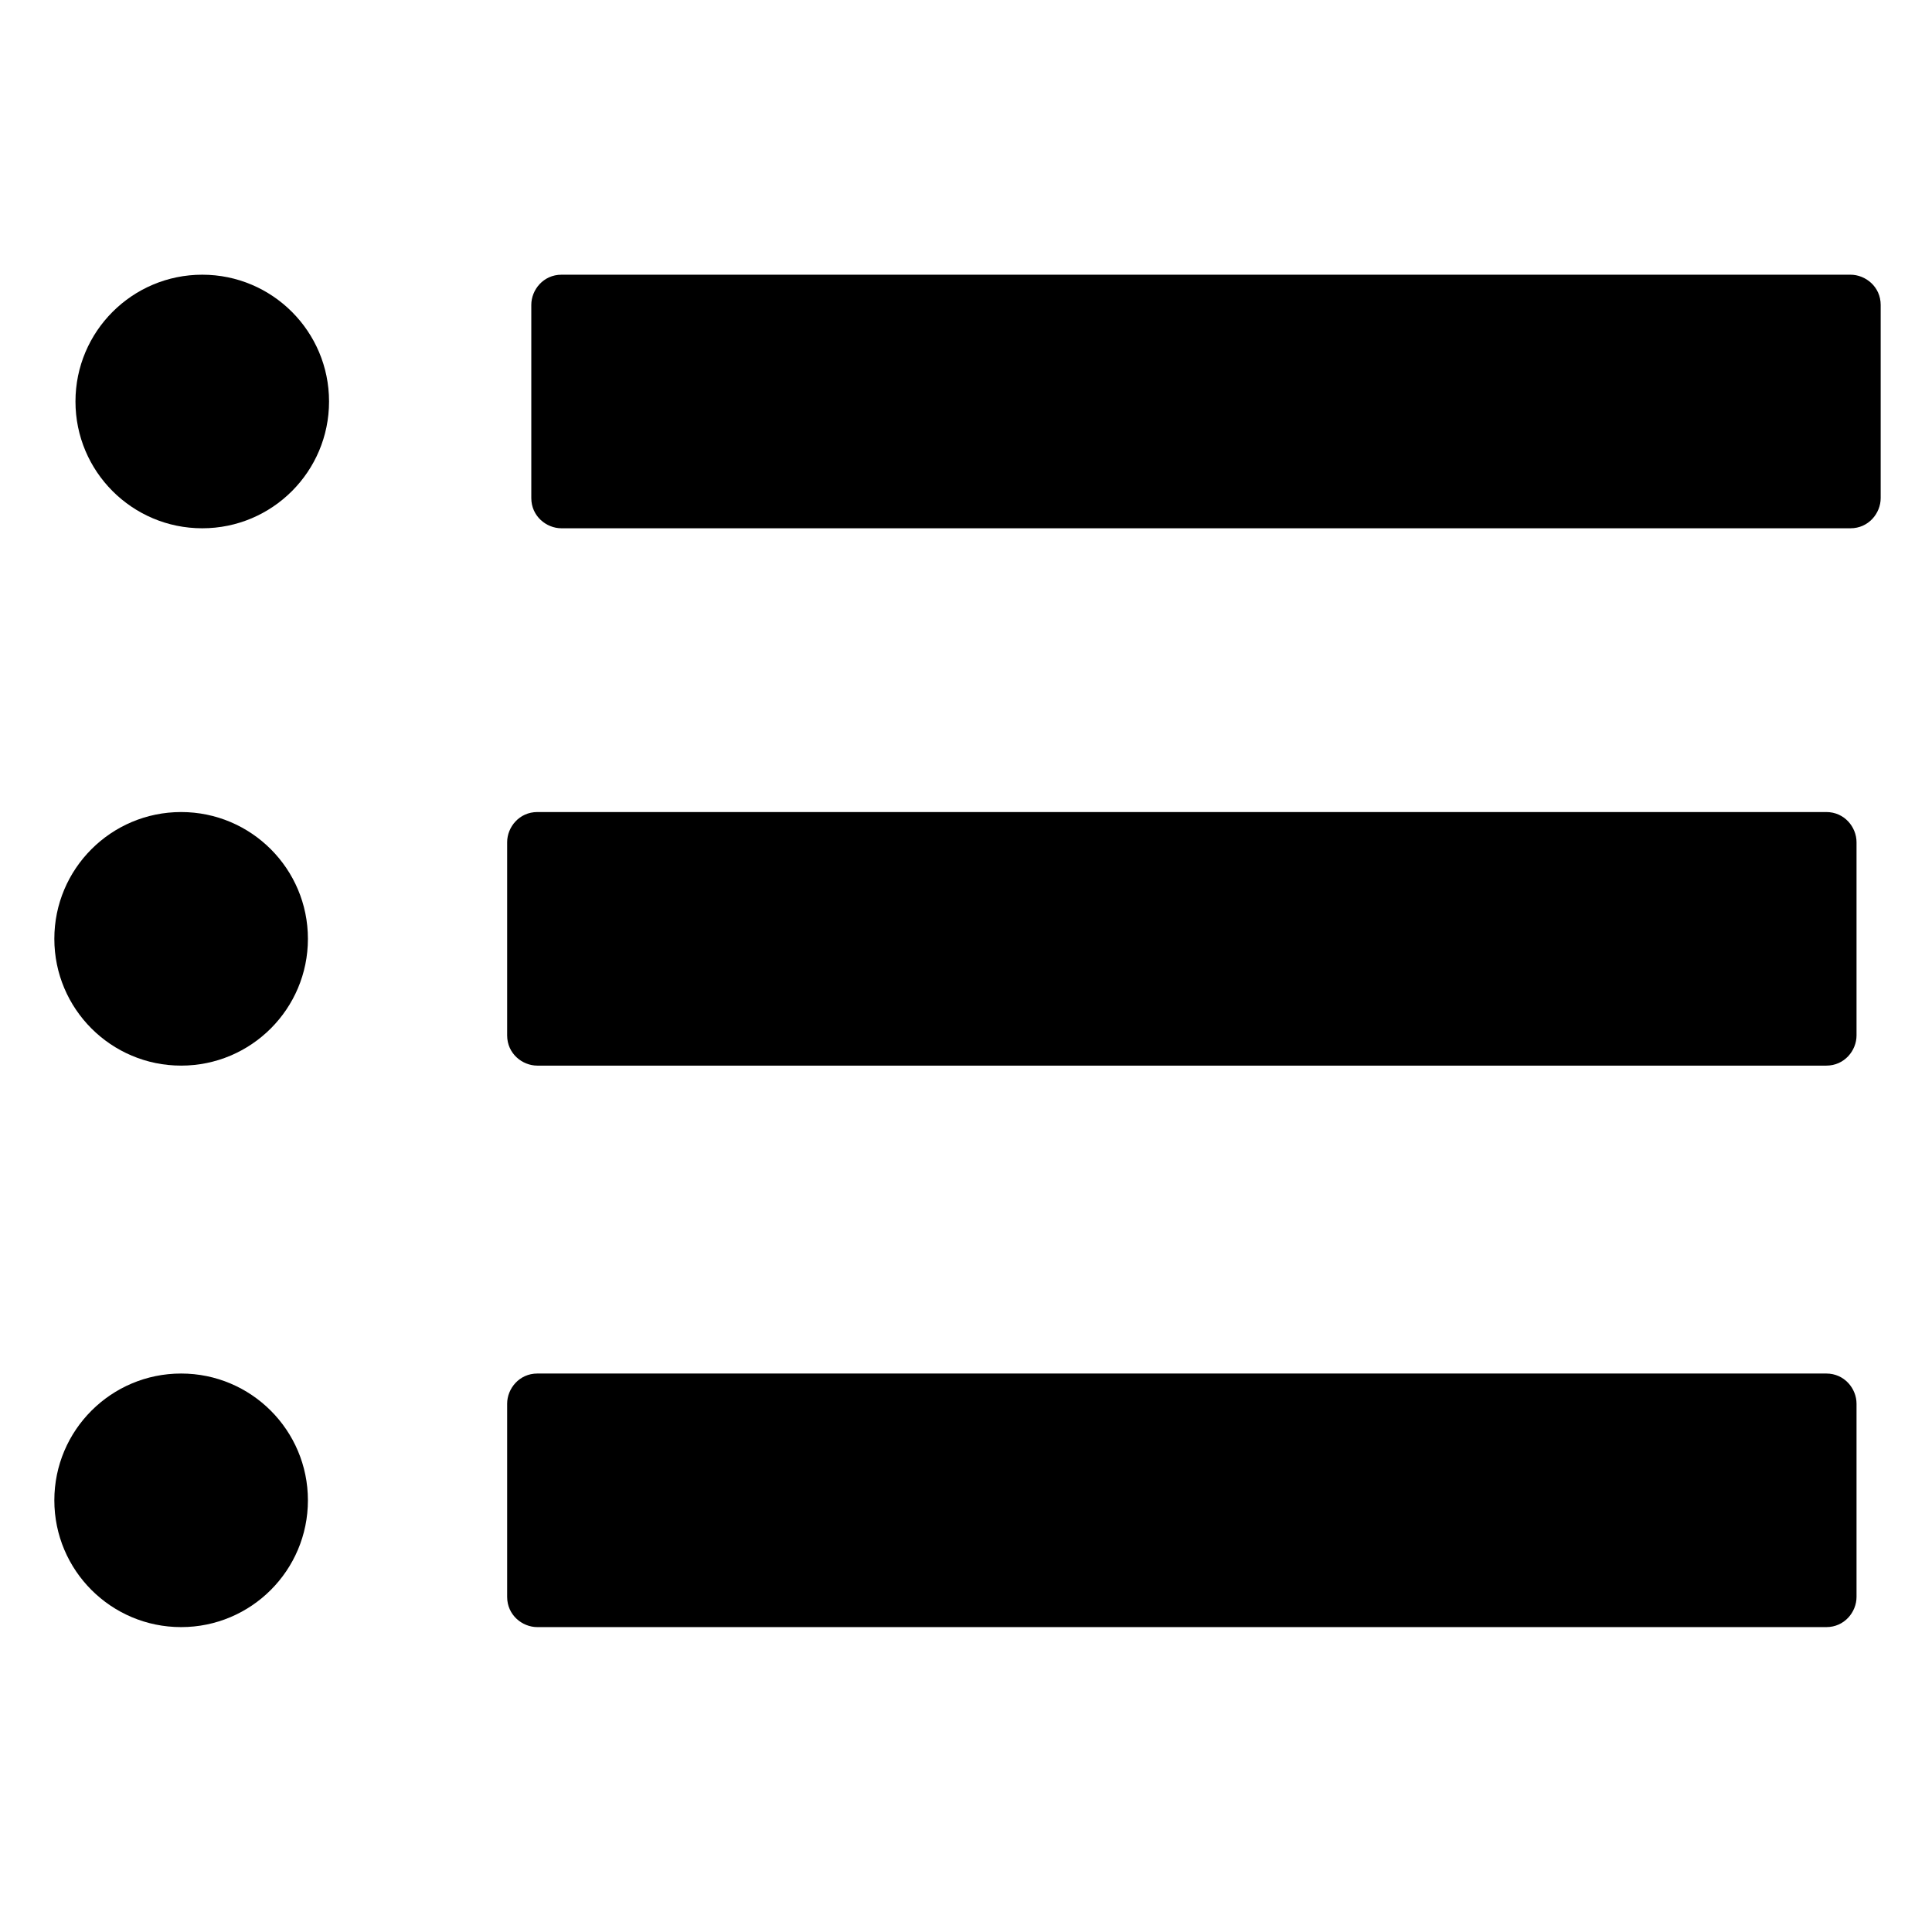
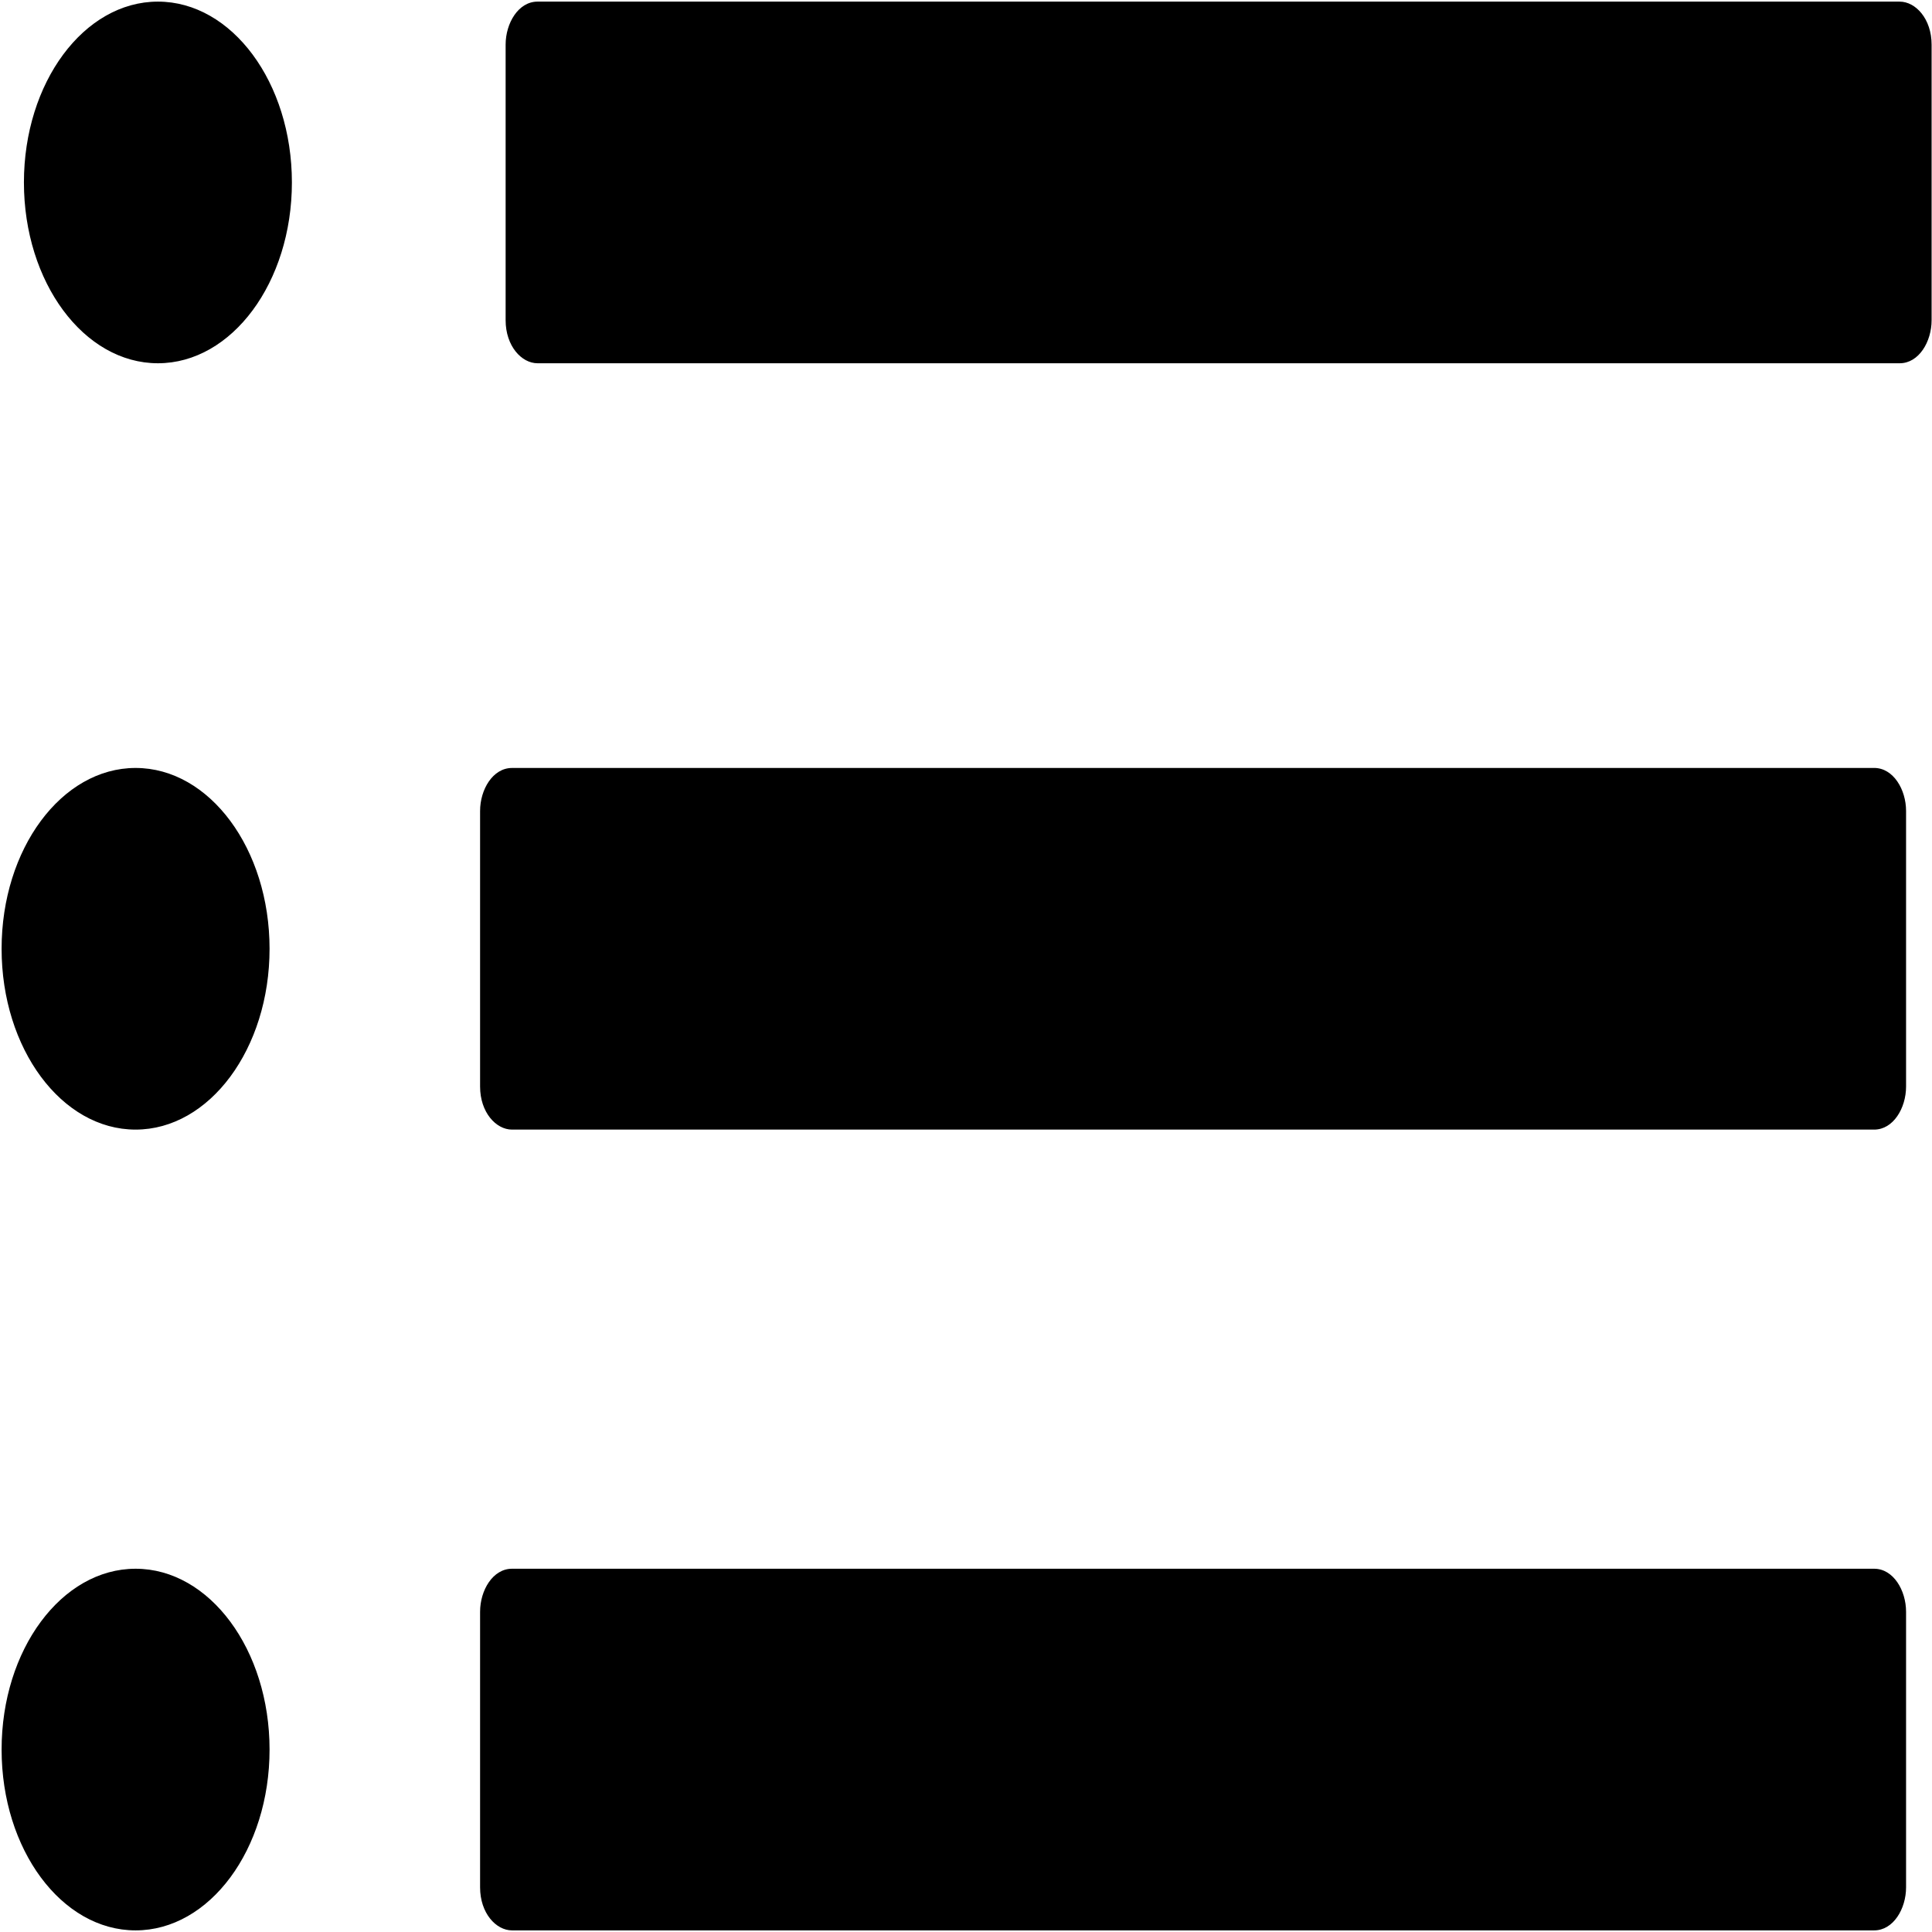
- <svg xmlns="http://www.w3.org/2000/svg" t="1525761666409" class="icon" style="" viewBox="0 0 1024 1024" version="1.1" p-id="10880" width="200" height="200">
-   <defs>
-     <style type="text/css" />
-   </defs>
-   <path d="M107.2 212.8m-67.2 0a4.2 4.2 0 1 0 134.4 0 4.2 4.2 0 1 0-134.4 0Z" p-id="10881" />
-   <path d="M980.8 145.6 297.6 145.6c-9.6 0-16 8-16 16l0 102.4c0 9.6 8 16 16 16l683.2 0c9.6 0 16-8 16-16l0-102.4C996.8 152 988.8 145.6 980.8 145.6z" p-id="10882" />
-   <path d="M96 497.6m-67.2 0a4.2 4.2 0 1 0 134.4 0 4.2 4.2 0 1 0-134.4 0Z" p-id="10883" />
-   <path d="M968 430.4 284.8 430.4c-9.6 0-16 8-16 16l0 102.4c0 9.6 8 16 16 16l683.2 0c9.6 0 16-8 16-16l0-102.4C984 438.4 977.6 430.4 968 430.4z" p-id="10884" />
-   <path d="M96 795.2m-67.2 0a4.2 4.2 0 1 0 134.4 0 4.2 4.2 0 1 0-134.4 0Z" p-id="10885" />
-   <path d="M968 728 284.8 728c-9.6 0-16 8-16 16l0 102.4c0 9.6 8 16 16 16l683.2 0c9.6 0 16-8 16-16l0-102.4C984 736 977.6 728 968 728z" p-id="10886" />
+ <svg xmlns="http://www.w3.org/2000/svg" width="128" height="128">
+   <path d="M1.585 12.087c0 6.616 3.974 11.98 8.877 11.98 4.902 0 8.877-5.364 8.877-11.98 0-6.616-3.975-11.98-8.877-11.98-4.903 0-8.877 5.364-8.877 11.98zM125.86.107H35.613c-1.268 0-2.114 1.426-2.114 2.852v18.255c0 1.712 1.057 2.853 2.114 2.853h90.247c1.268 0 2.114-1.426 2.114-2.853V2.96c0-1.711-1.057-2.852-2.114-2.852zM.106 62.86c0 6.615 3.974 11.979 8.876 11.979 4.903 0 8.877-5.364 8.877-11.98 0-6.616-3.974-11.98-8.877-11.98-4.902 0-8.876 5.364-8.876 11.98zM124.17 50.88H33.921c-1.268 0-2.114 1.425-2.114 2.851v18.256c0 1.711 1.057 2.852 2.114 2.852h90.247c1.268 0 2.114-1.426 2.114-2.852V53.73c0-1.426-.846-2.852-2.114-2.852zM.106 115.913c0 6.616 3.974 11.98 8.876 11.98 4.903 0 8.877-5.364 8.877-11.98 0-6.616-3.974-11.98-8.877-11.98-4.902 0-8.876 5.364-8.876 11.98zm124.064-11.98H33.921c-1.268 0-2.114 1.426-2.114 2.853v18.255c0 1.711 1.057 2.852 2.114 2.852h90.247c1.268 0 2.114-1.426 2.114-2.852v-18.255c0-1.427-.846-2.853-2.114-2.853z" />
</svg>
